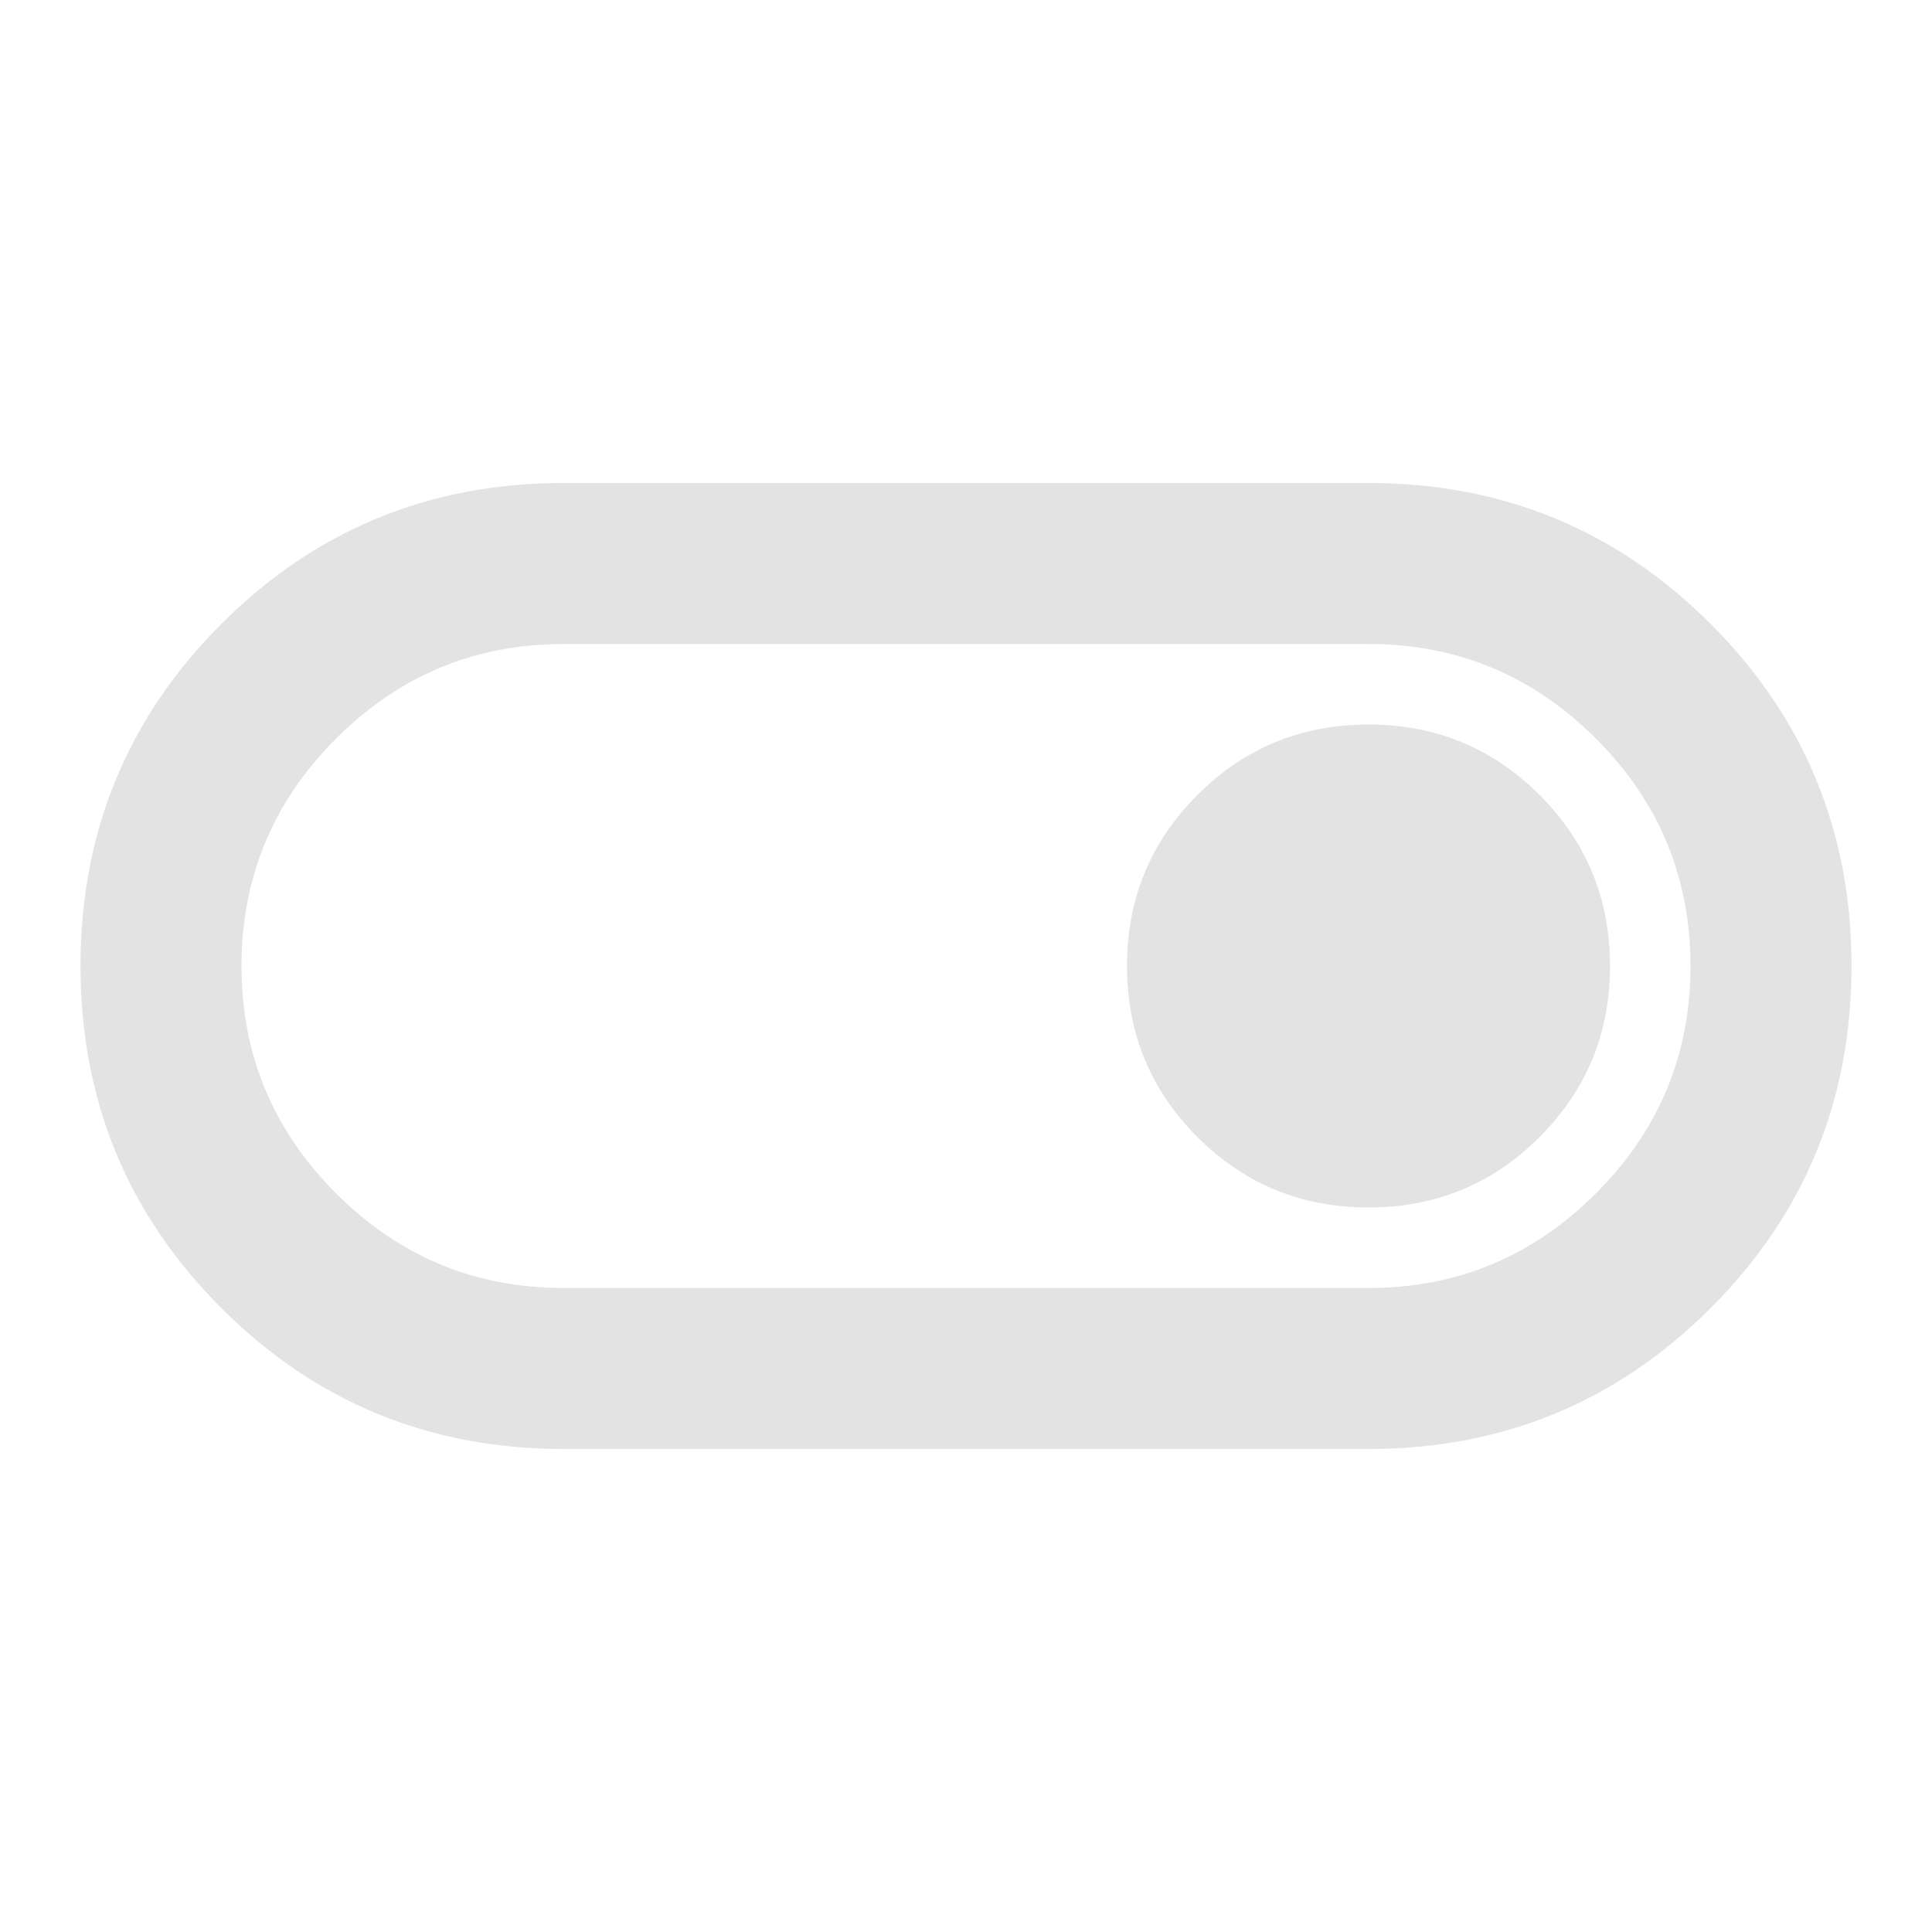
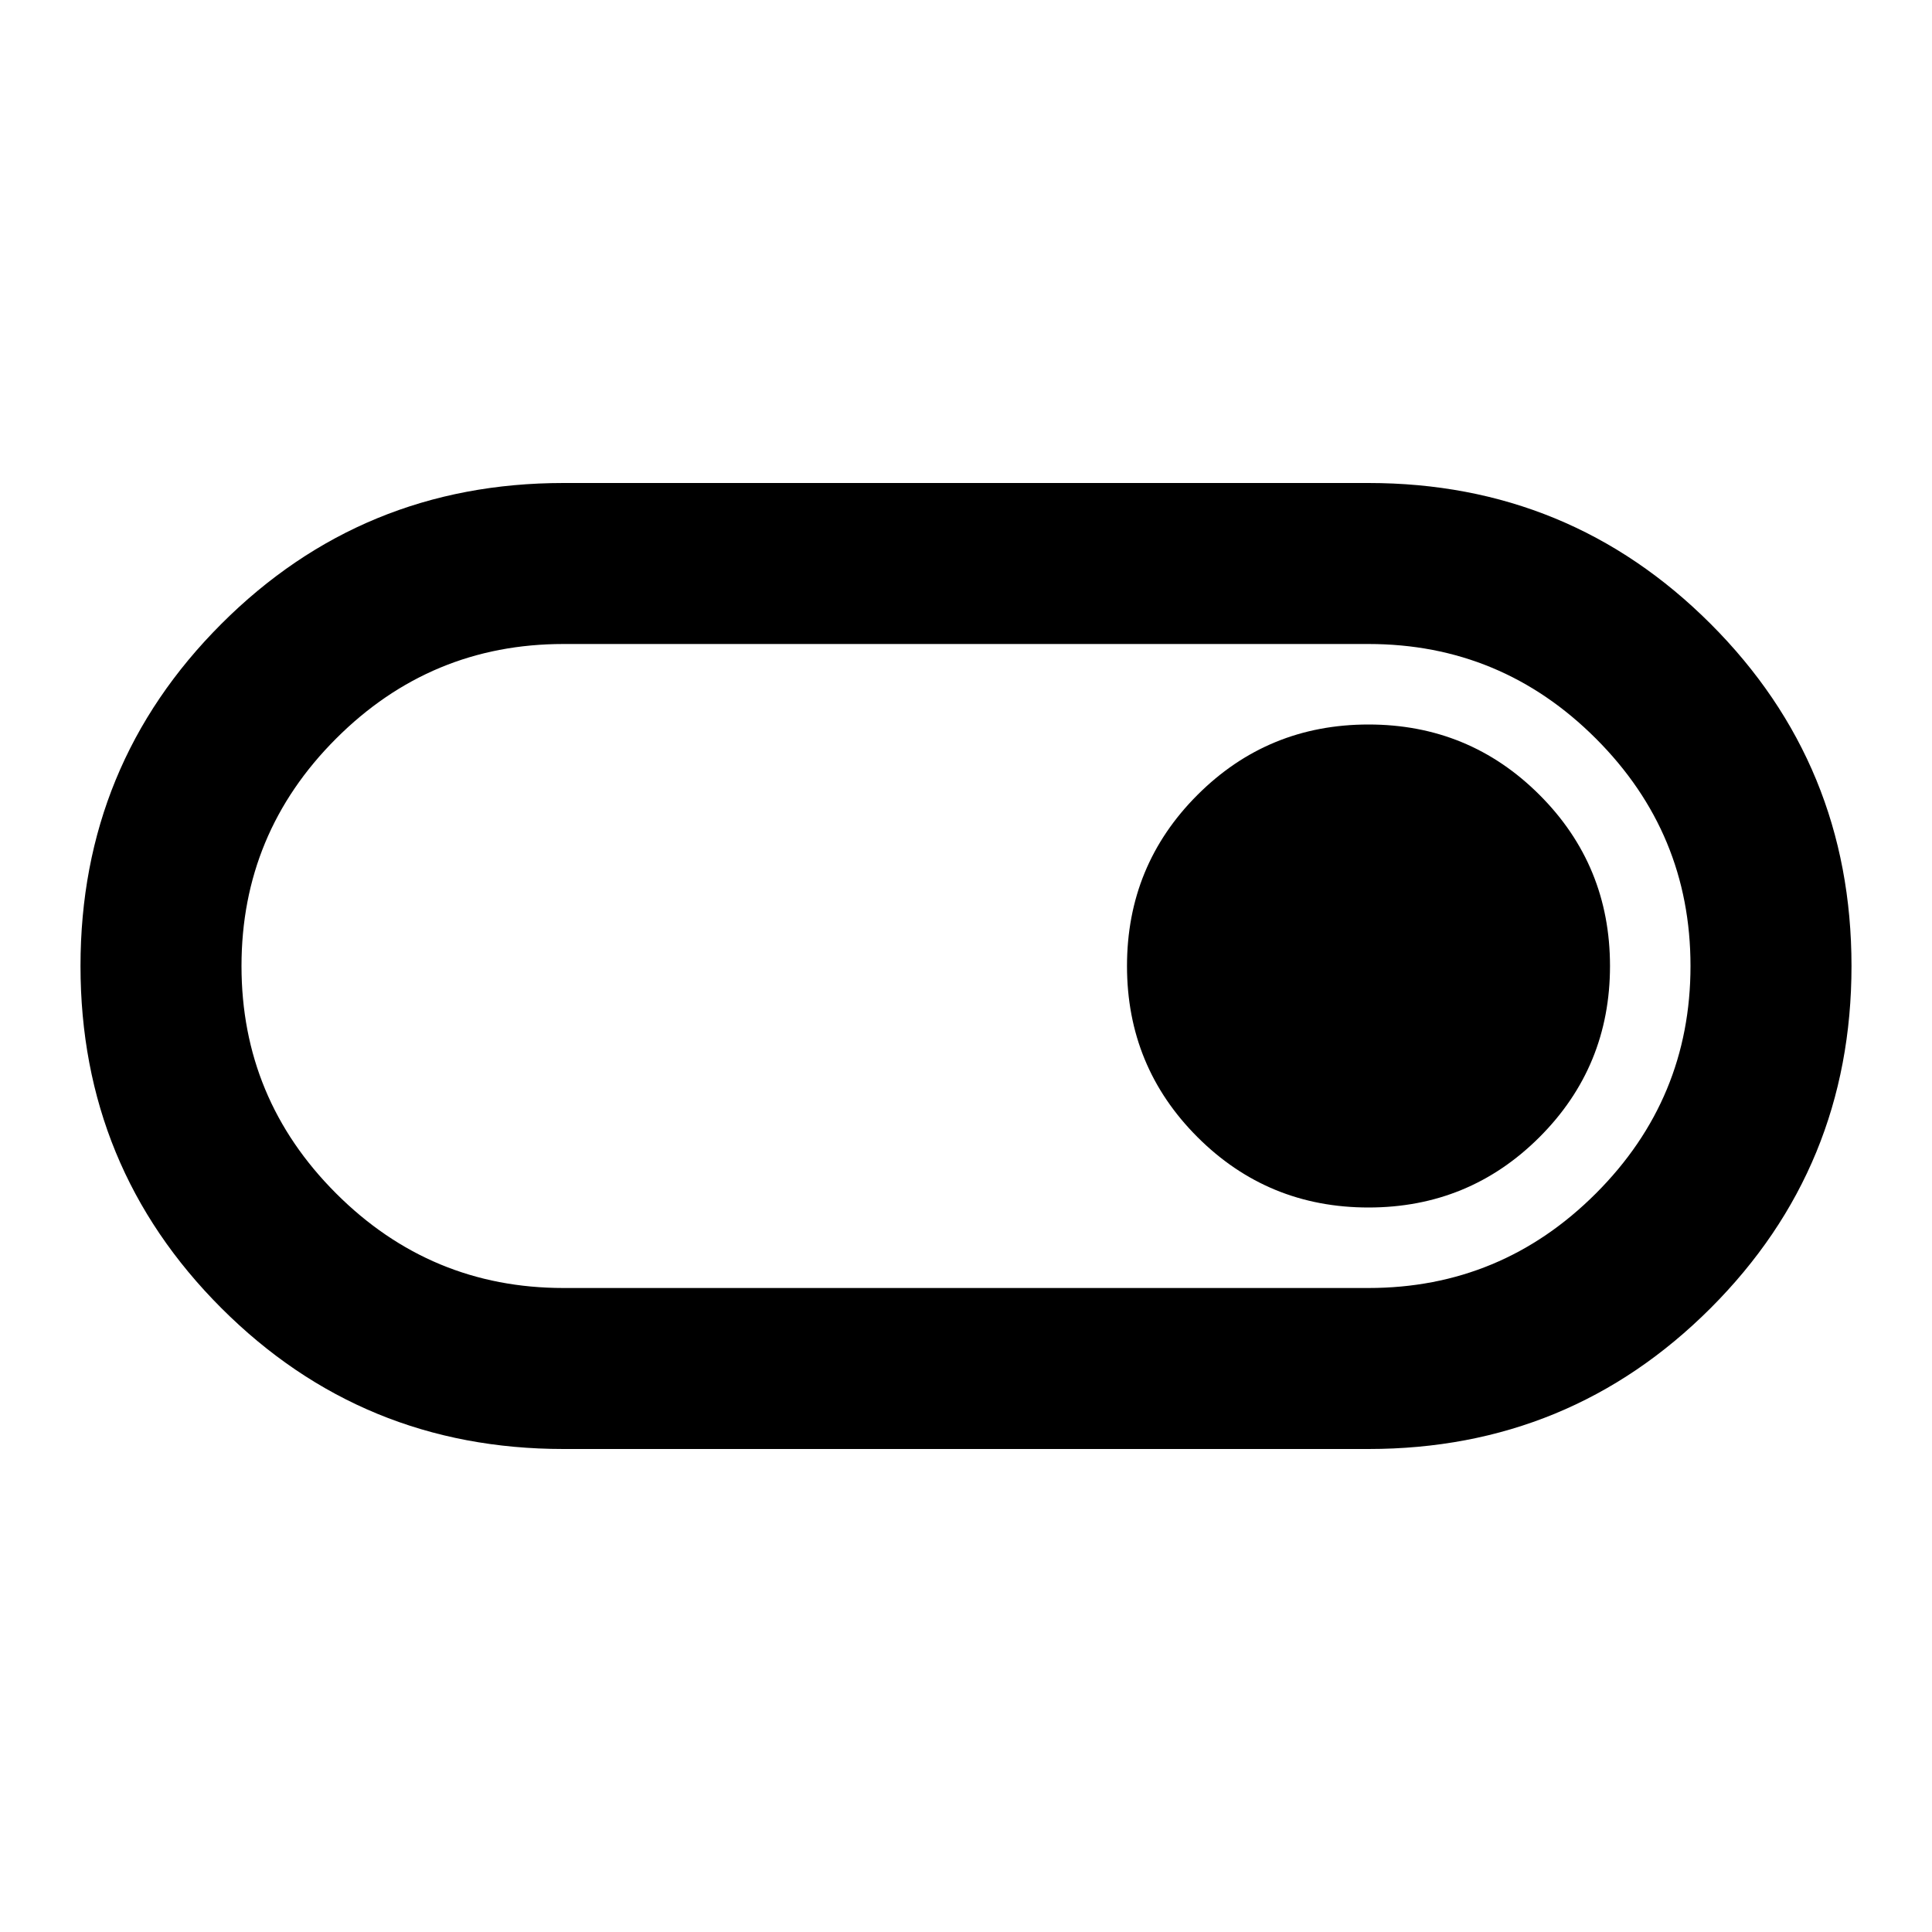
- <svg xmlns="http://www.w3.org/2000/svg" height="24px" viewBox="0 -960 960 960" width="24px" fill="#e3e3e3">
+ <svg xmlns="http://www.w3.org/2000/svg" height="24px" viewBox="0 -960 960 960" width="24px" fill="currentColor">
  <path d="M280-240q-100 0-170-70T40-480q0-100 70-170t170-70h400q100 0 170 70t70 170q0 100-70 170t-170 70H280Zm0-80h400q66 0 113-47t47-113q0-66-47-113t-113-47H280q-66 0-113 47t-47 113q0 66 47 113t113 47Zm400-40q50 0 85-35t35-85q0-50-35-85t-85-35q-50 0-85 35t-35 85q0 50 35 85t85 35ZM480-480Z" />
</svg>
